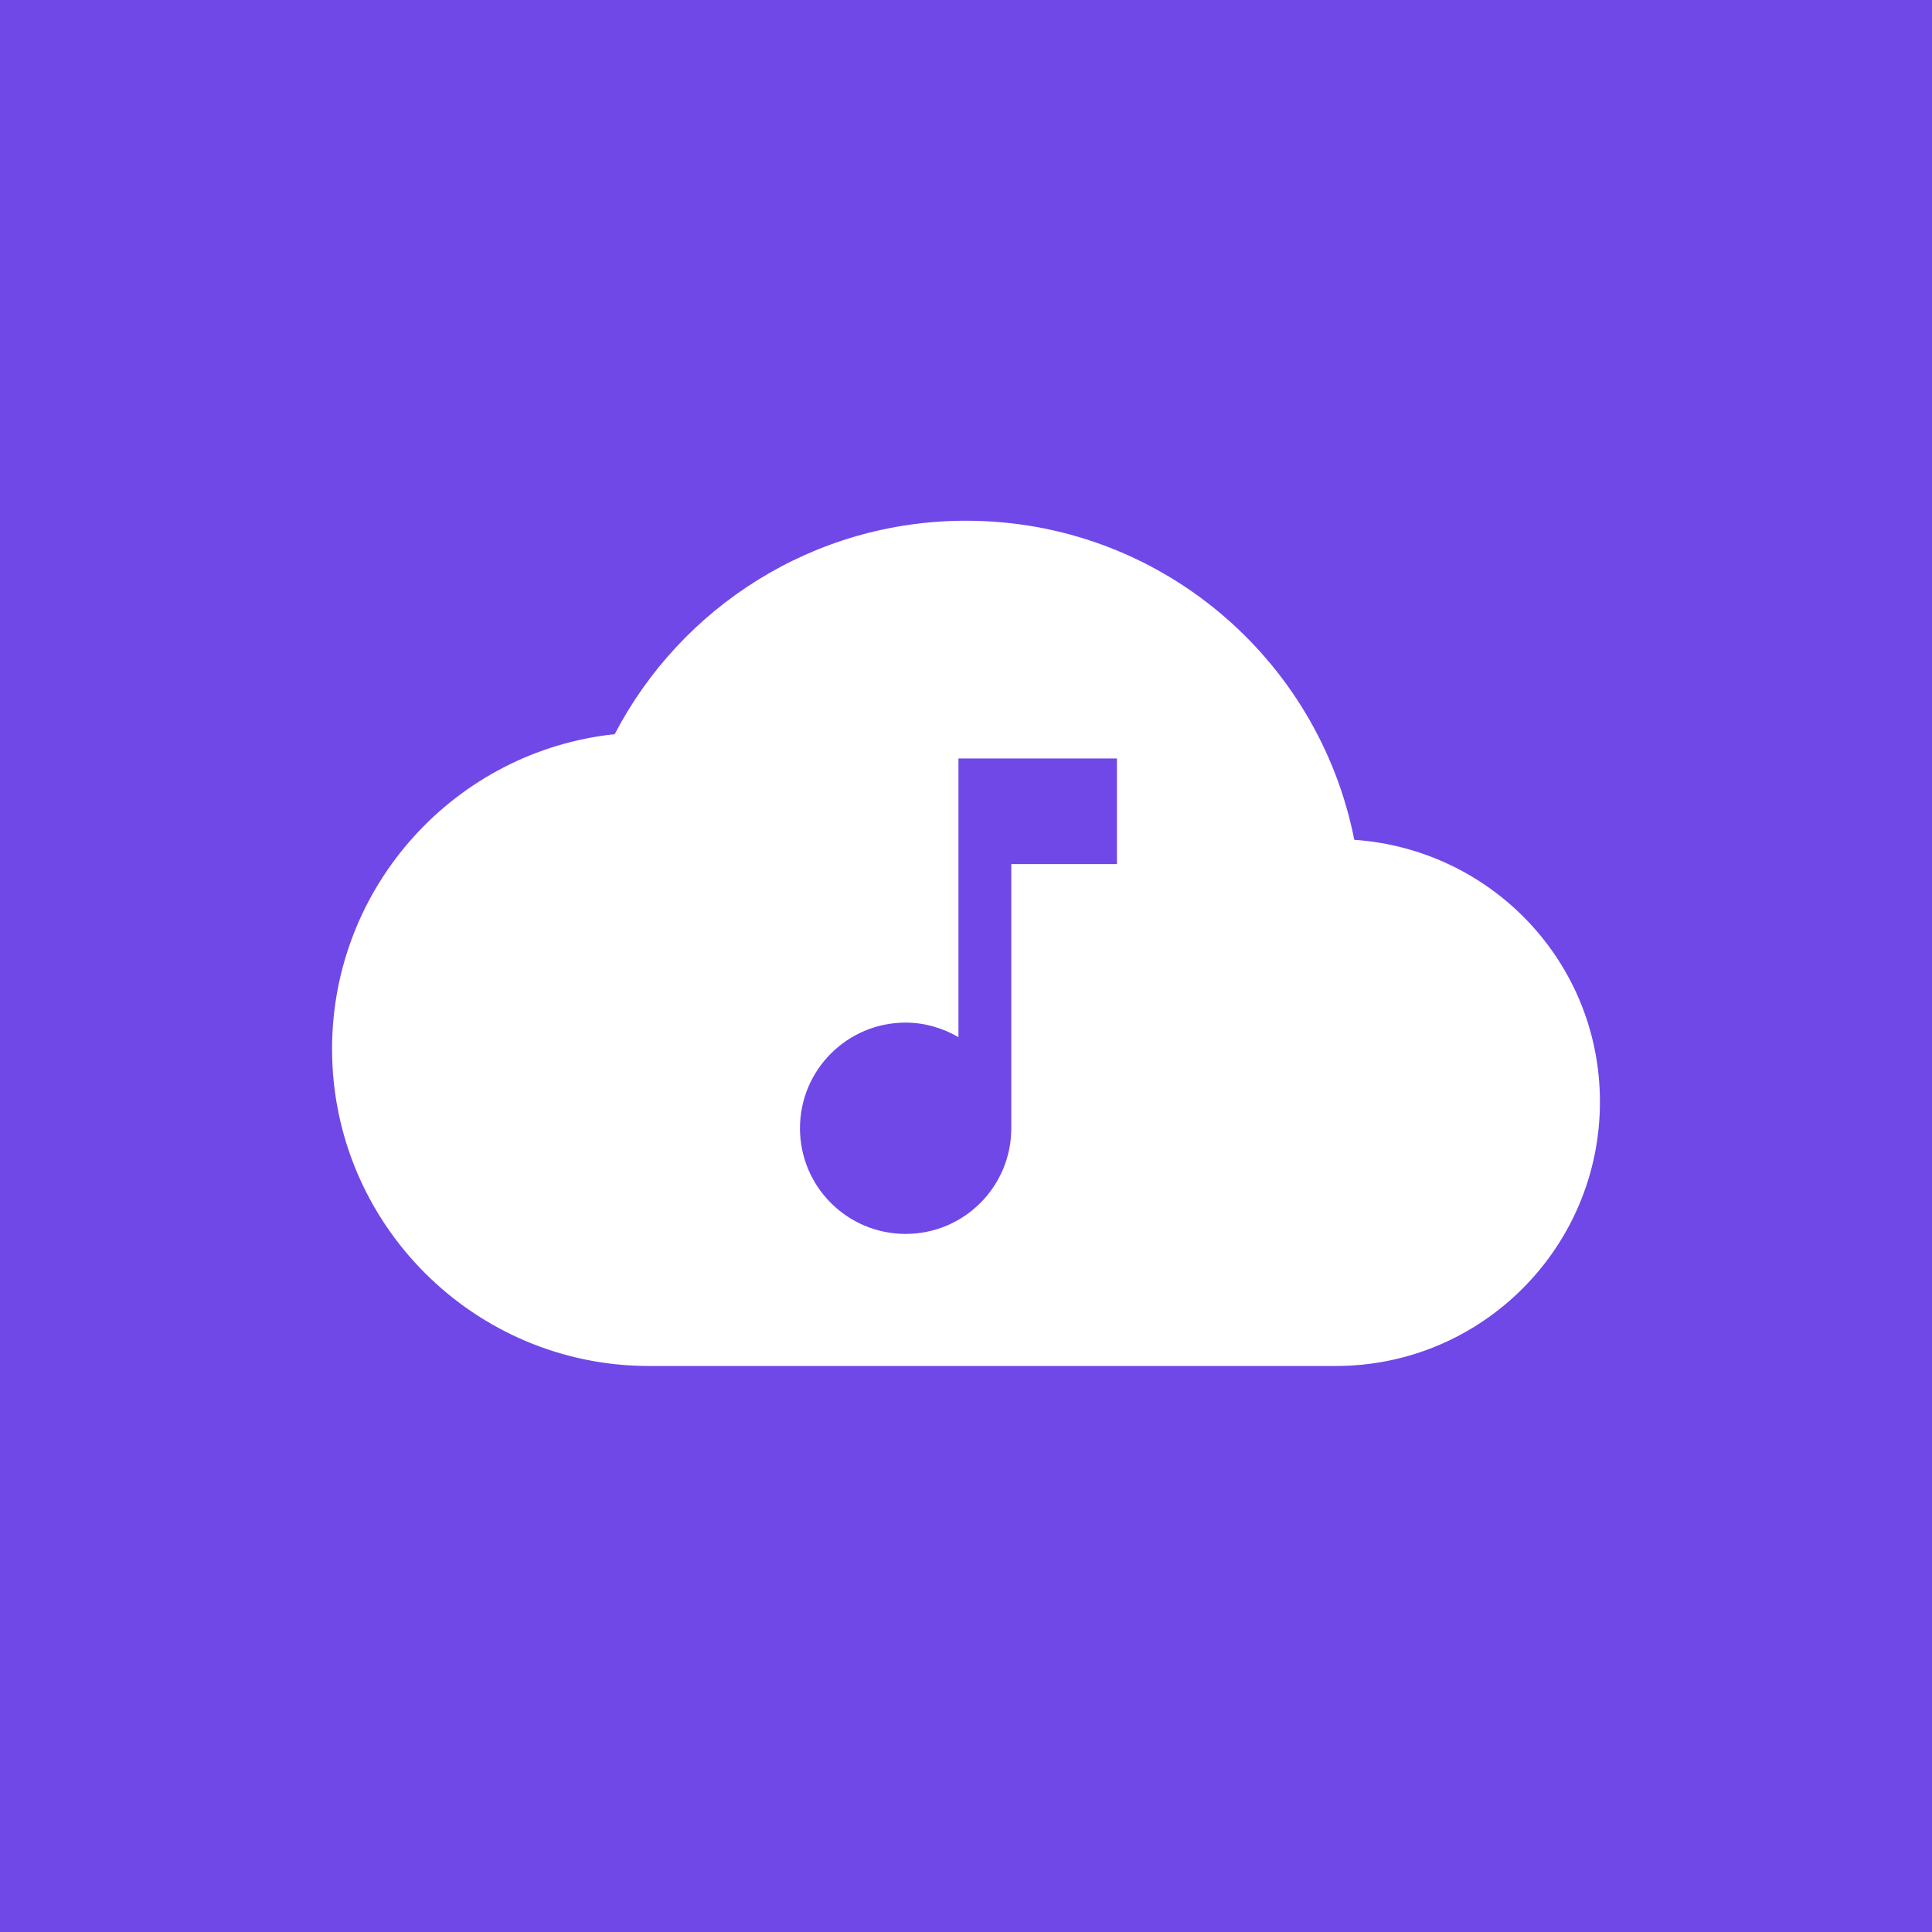
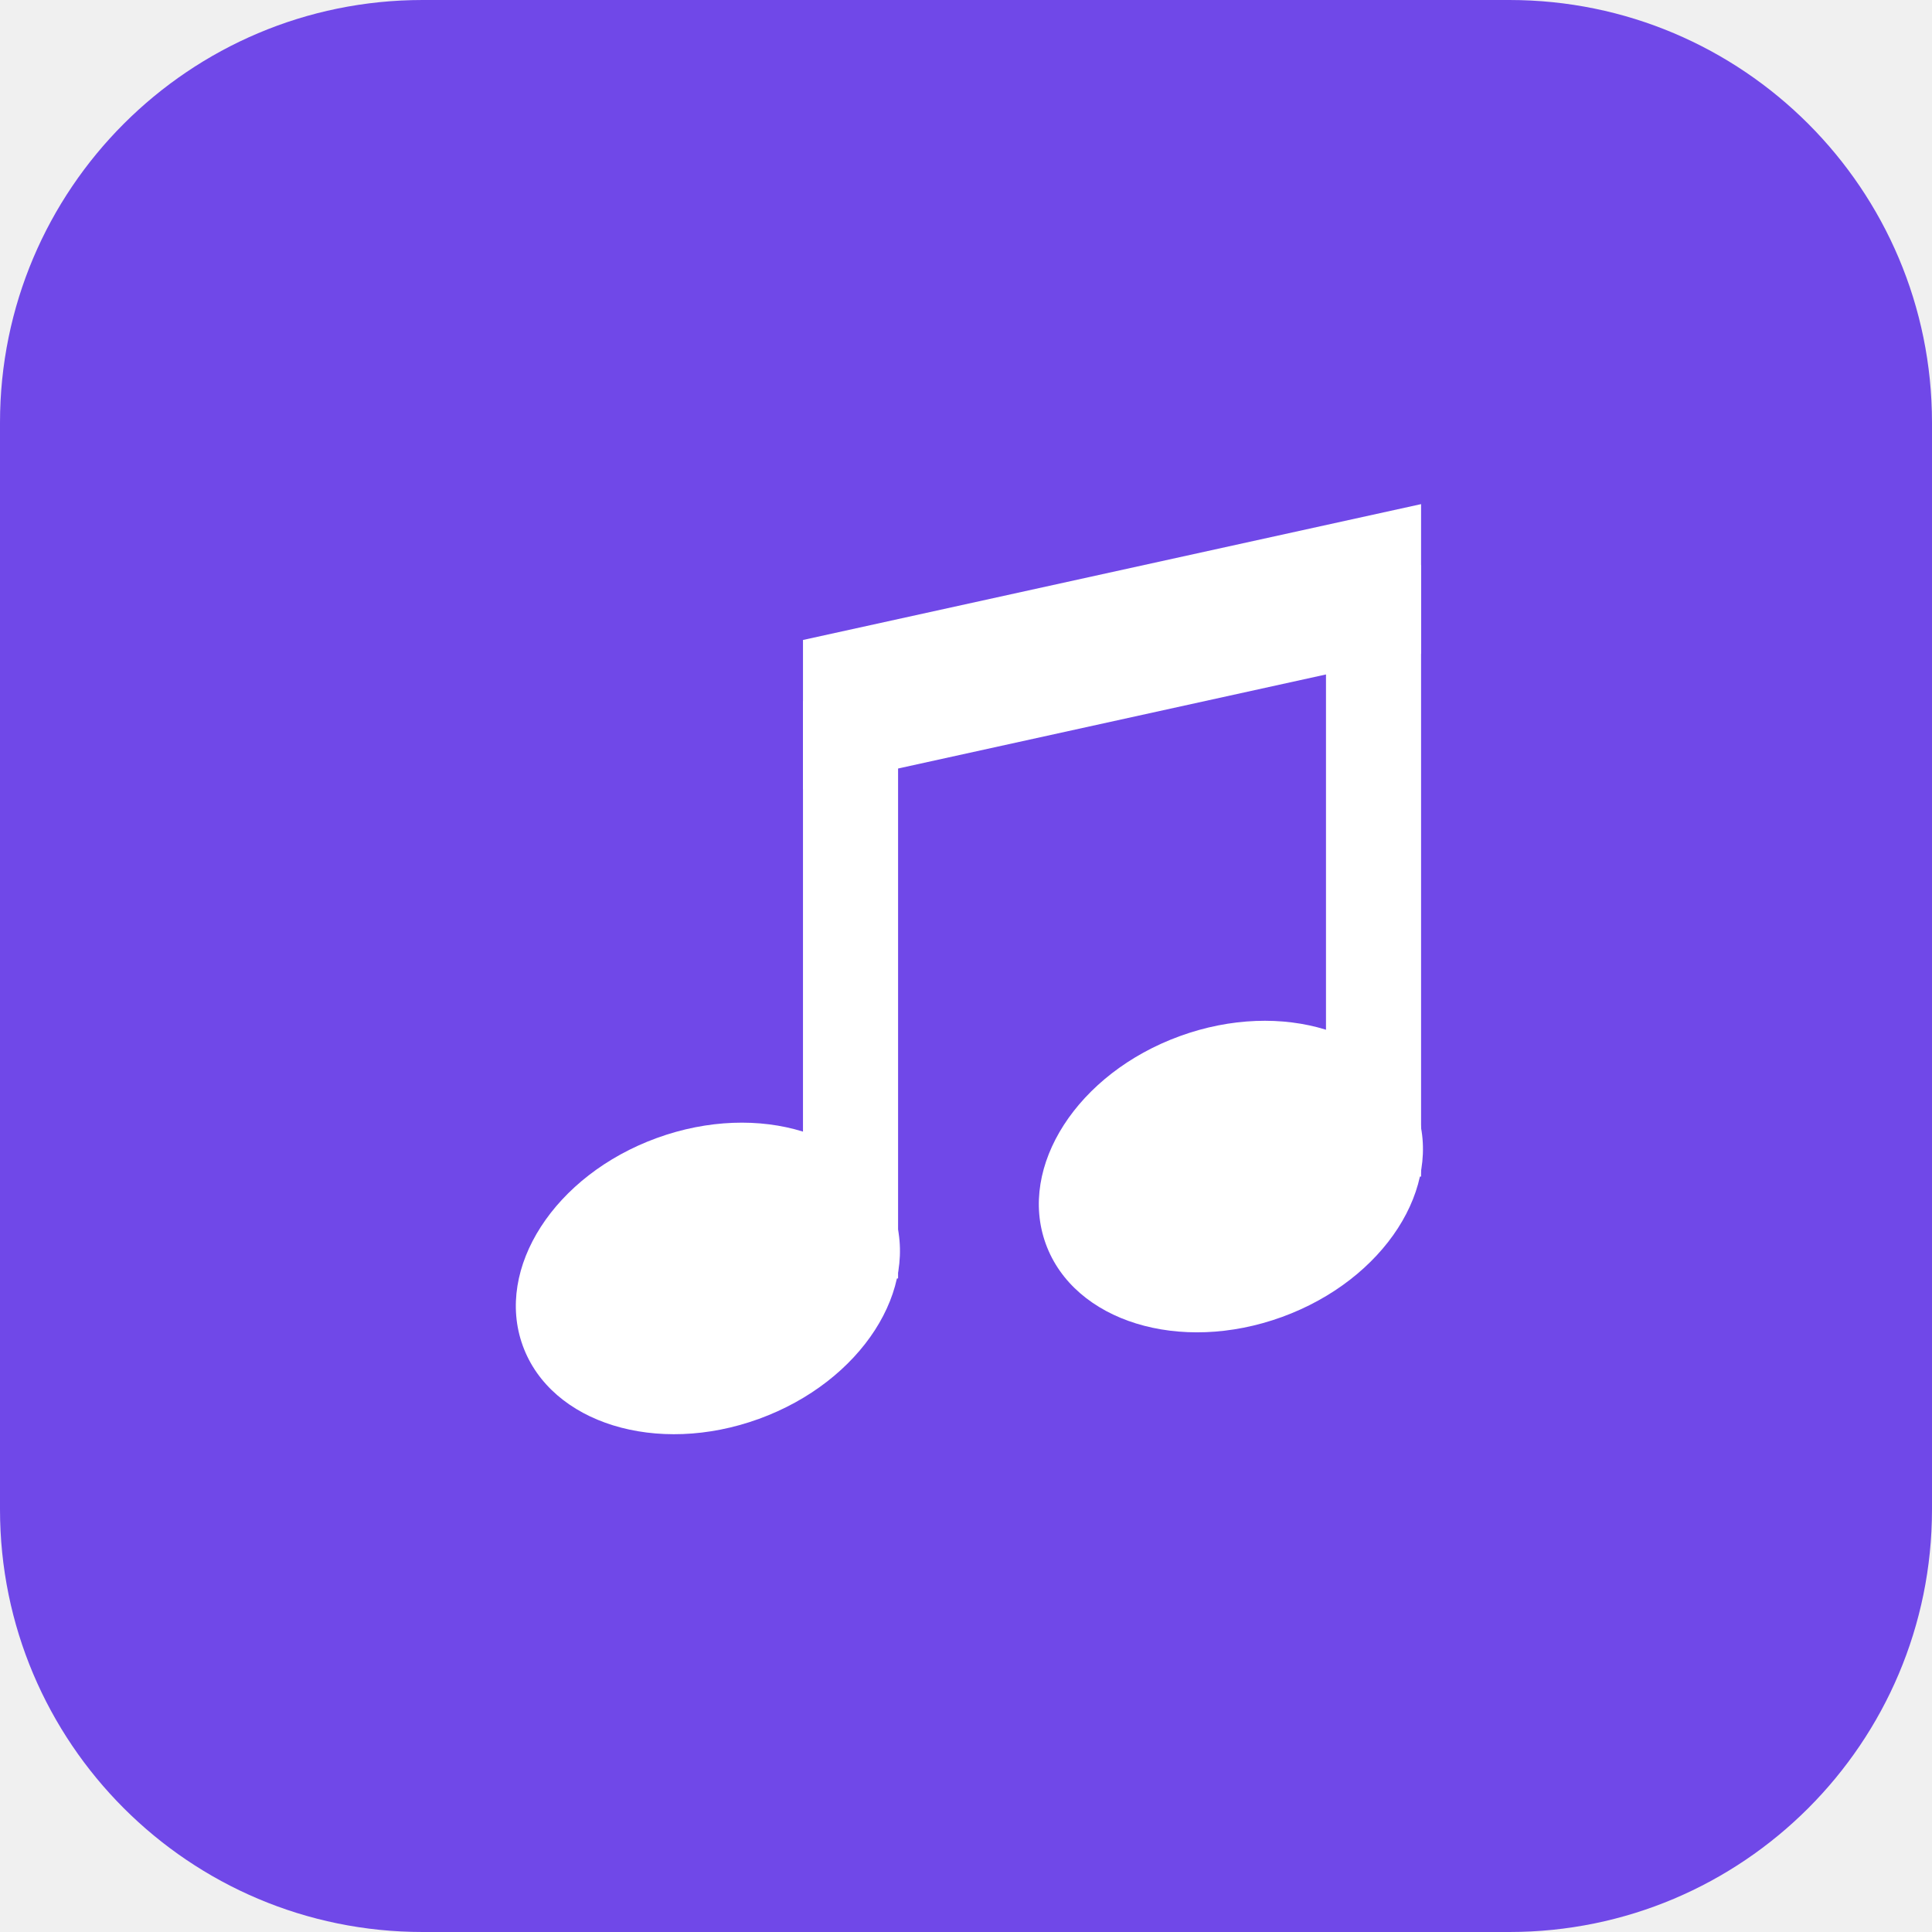
<svg xmlns="http://www.w3.org/2000/svg" viewBox="0 0 512 512">
-   <rect width="512" height="512" fill="#7048e8" />
-   <path transform="translate(88 82) scale(14)" fill="#ffffff" d="M19.35 10.04C18.67 6.59 15.64 4 12 4 9.11 4 6.6 5.64 5.35 8.04 2.34 8.36 0 10.91 0 14c0 3.31 2.69 6 6 6h13c2.76 0 5-2.24 5-5 0-2.64-2.05-4.78-4.65-4.96z" />
-   <path transform="translate(170 180) scale(7)" fill="#7048e8" d="M12 3v10.55c-.59-.34-1.27-.55-2-.55-2.21 0-4 1.79-4 4s1.79 4 4 4 4-1.79 4-4V7h4V3h-6z" />
+   <rect width="512" height="512" rx="112" fill="#7048e8" />
+   <g fill="#ffffff" transform="translate(256 256) scale(0.9) translate(-266 -268)">
+     <path d="M218 172 400 132v44L218 216z" />
+     <rect x="218" y="190" width="28" height="170" />
+     <rect x="372" y="150" width="28" height="180" />
+     <ellipse cx="190" cy="360" rx="58" ry="44" transform="rotate(-20 190 360)" />
+     <ellipse cx="344" cy="330" rx="58" ry="44" transform="rotate(-20 344 330)" />
+   </g>
</svg>
